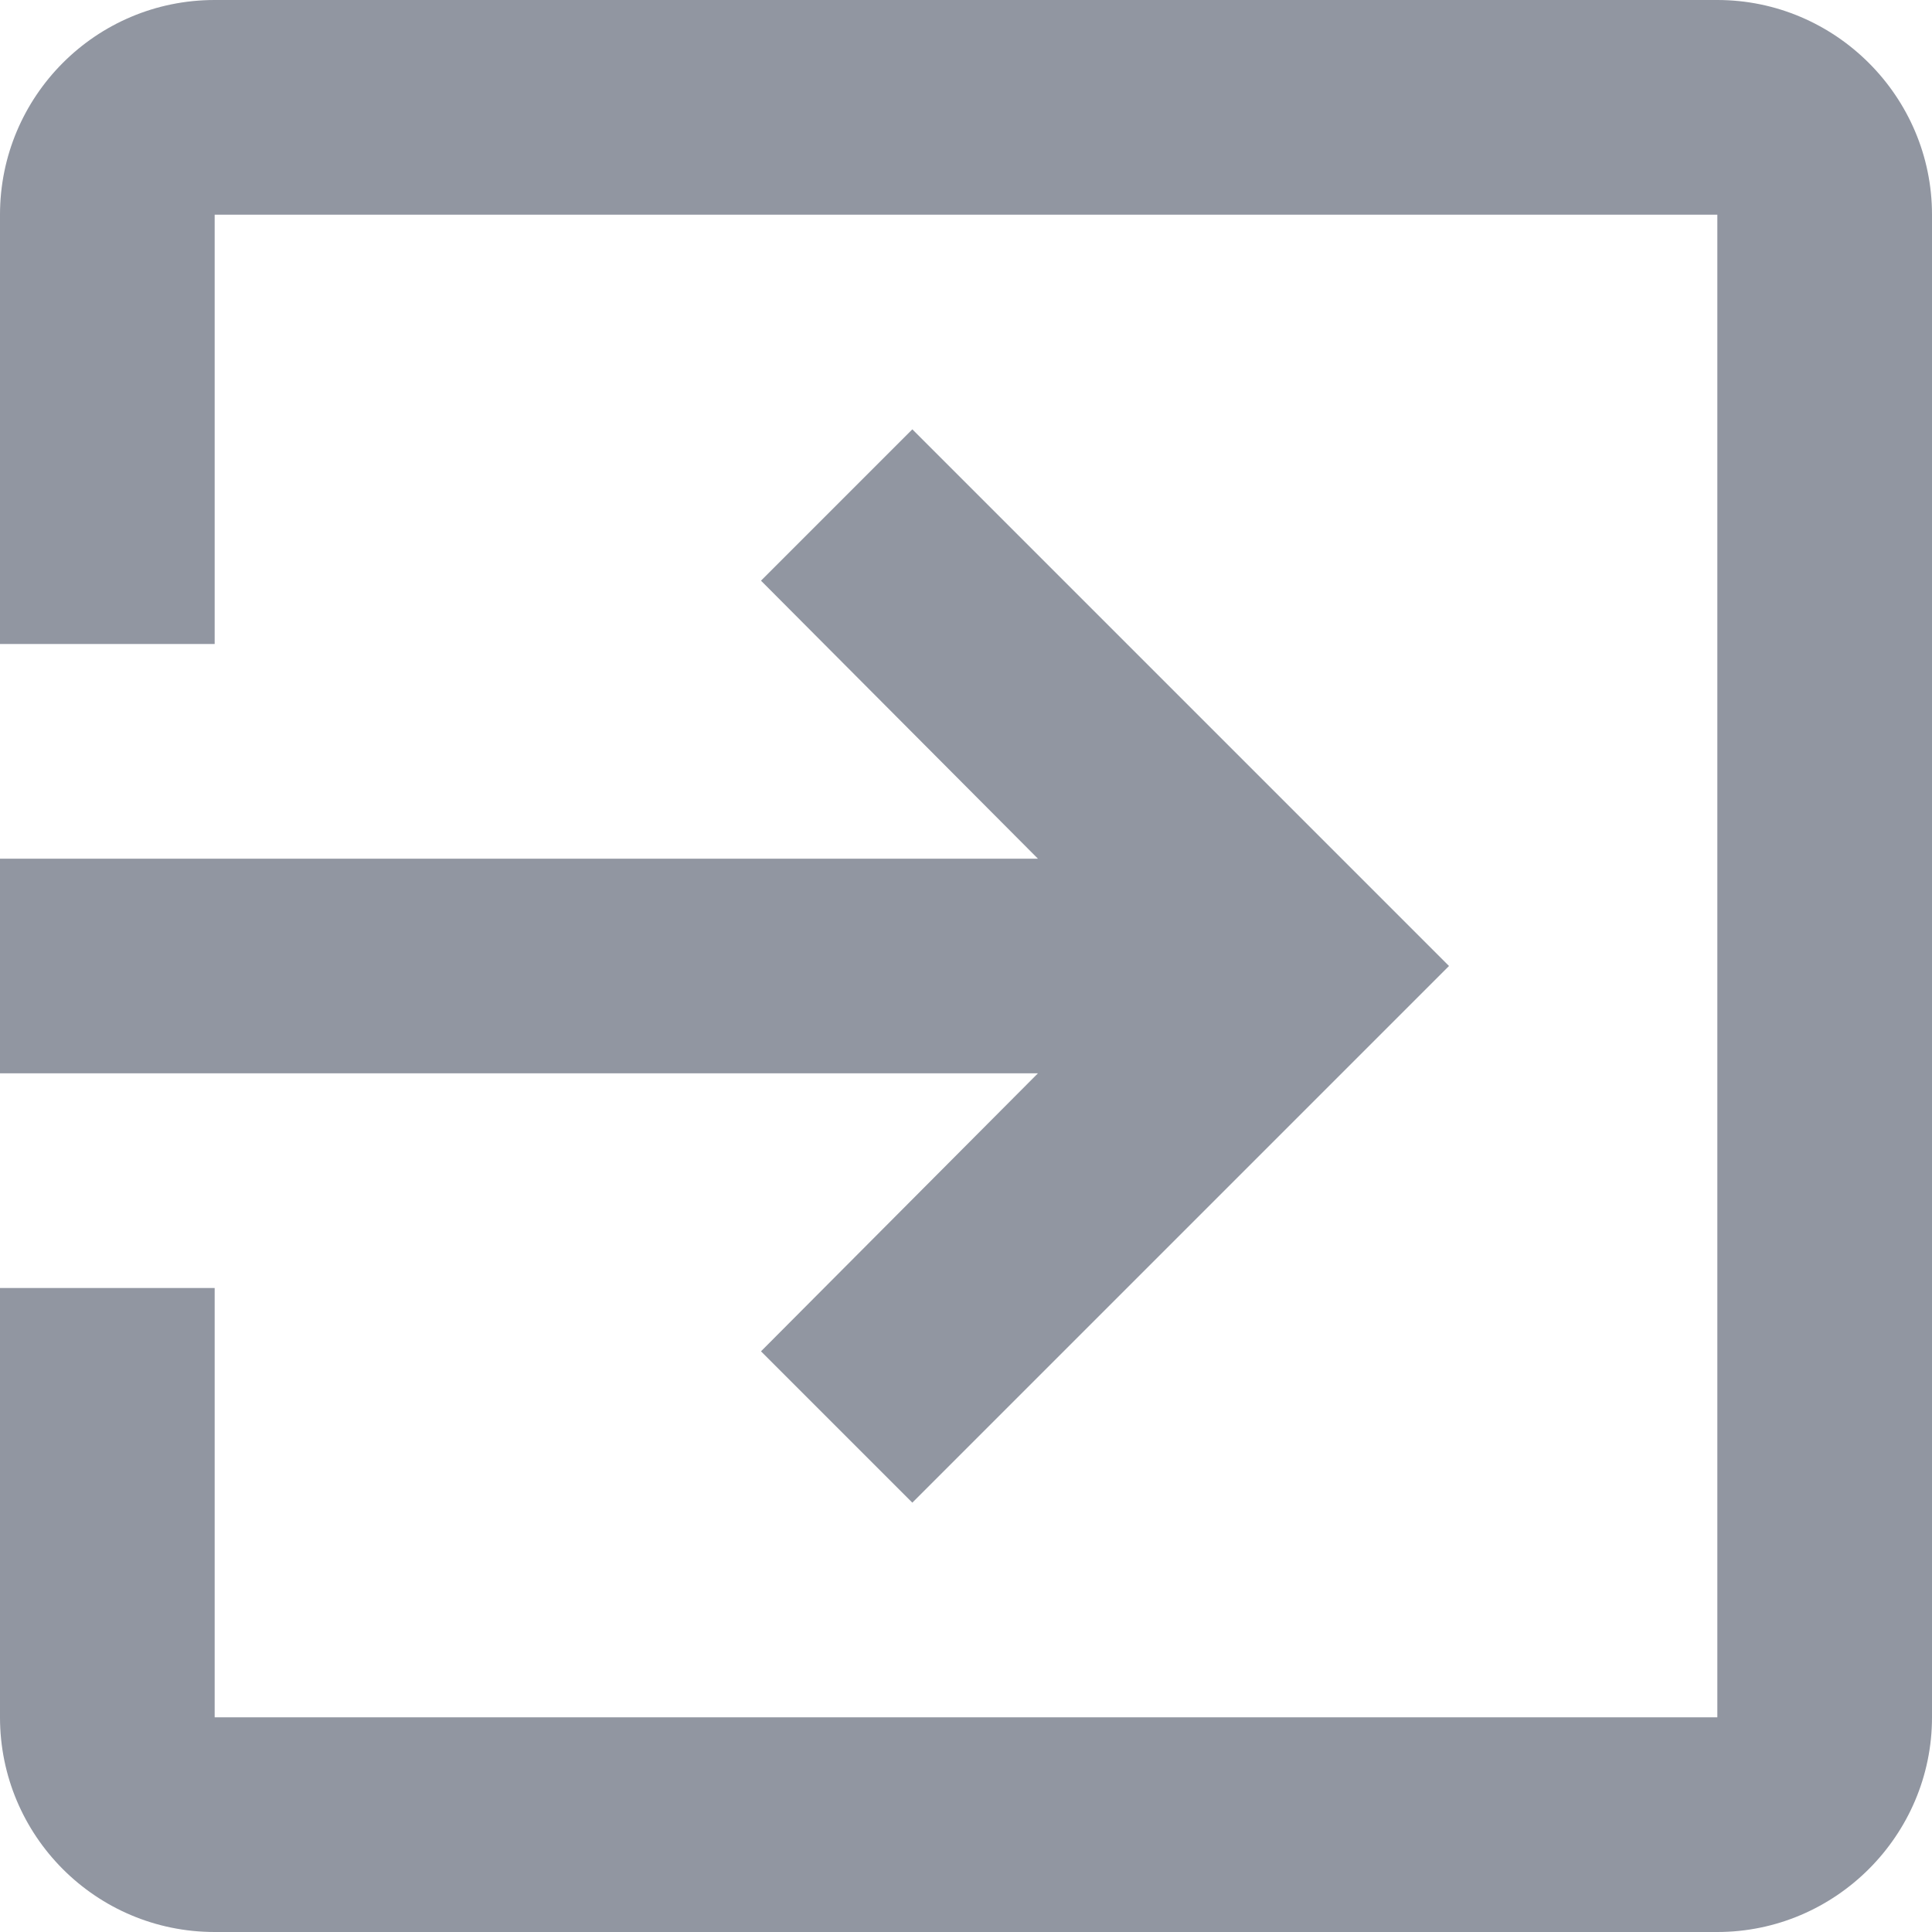
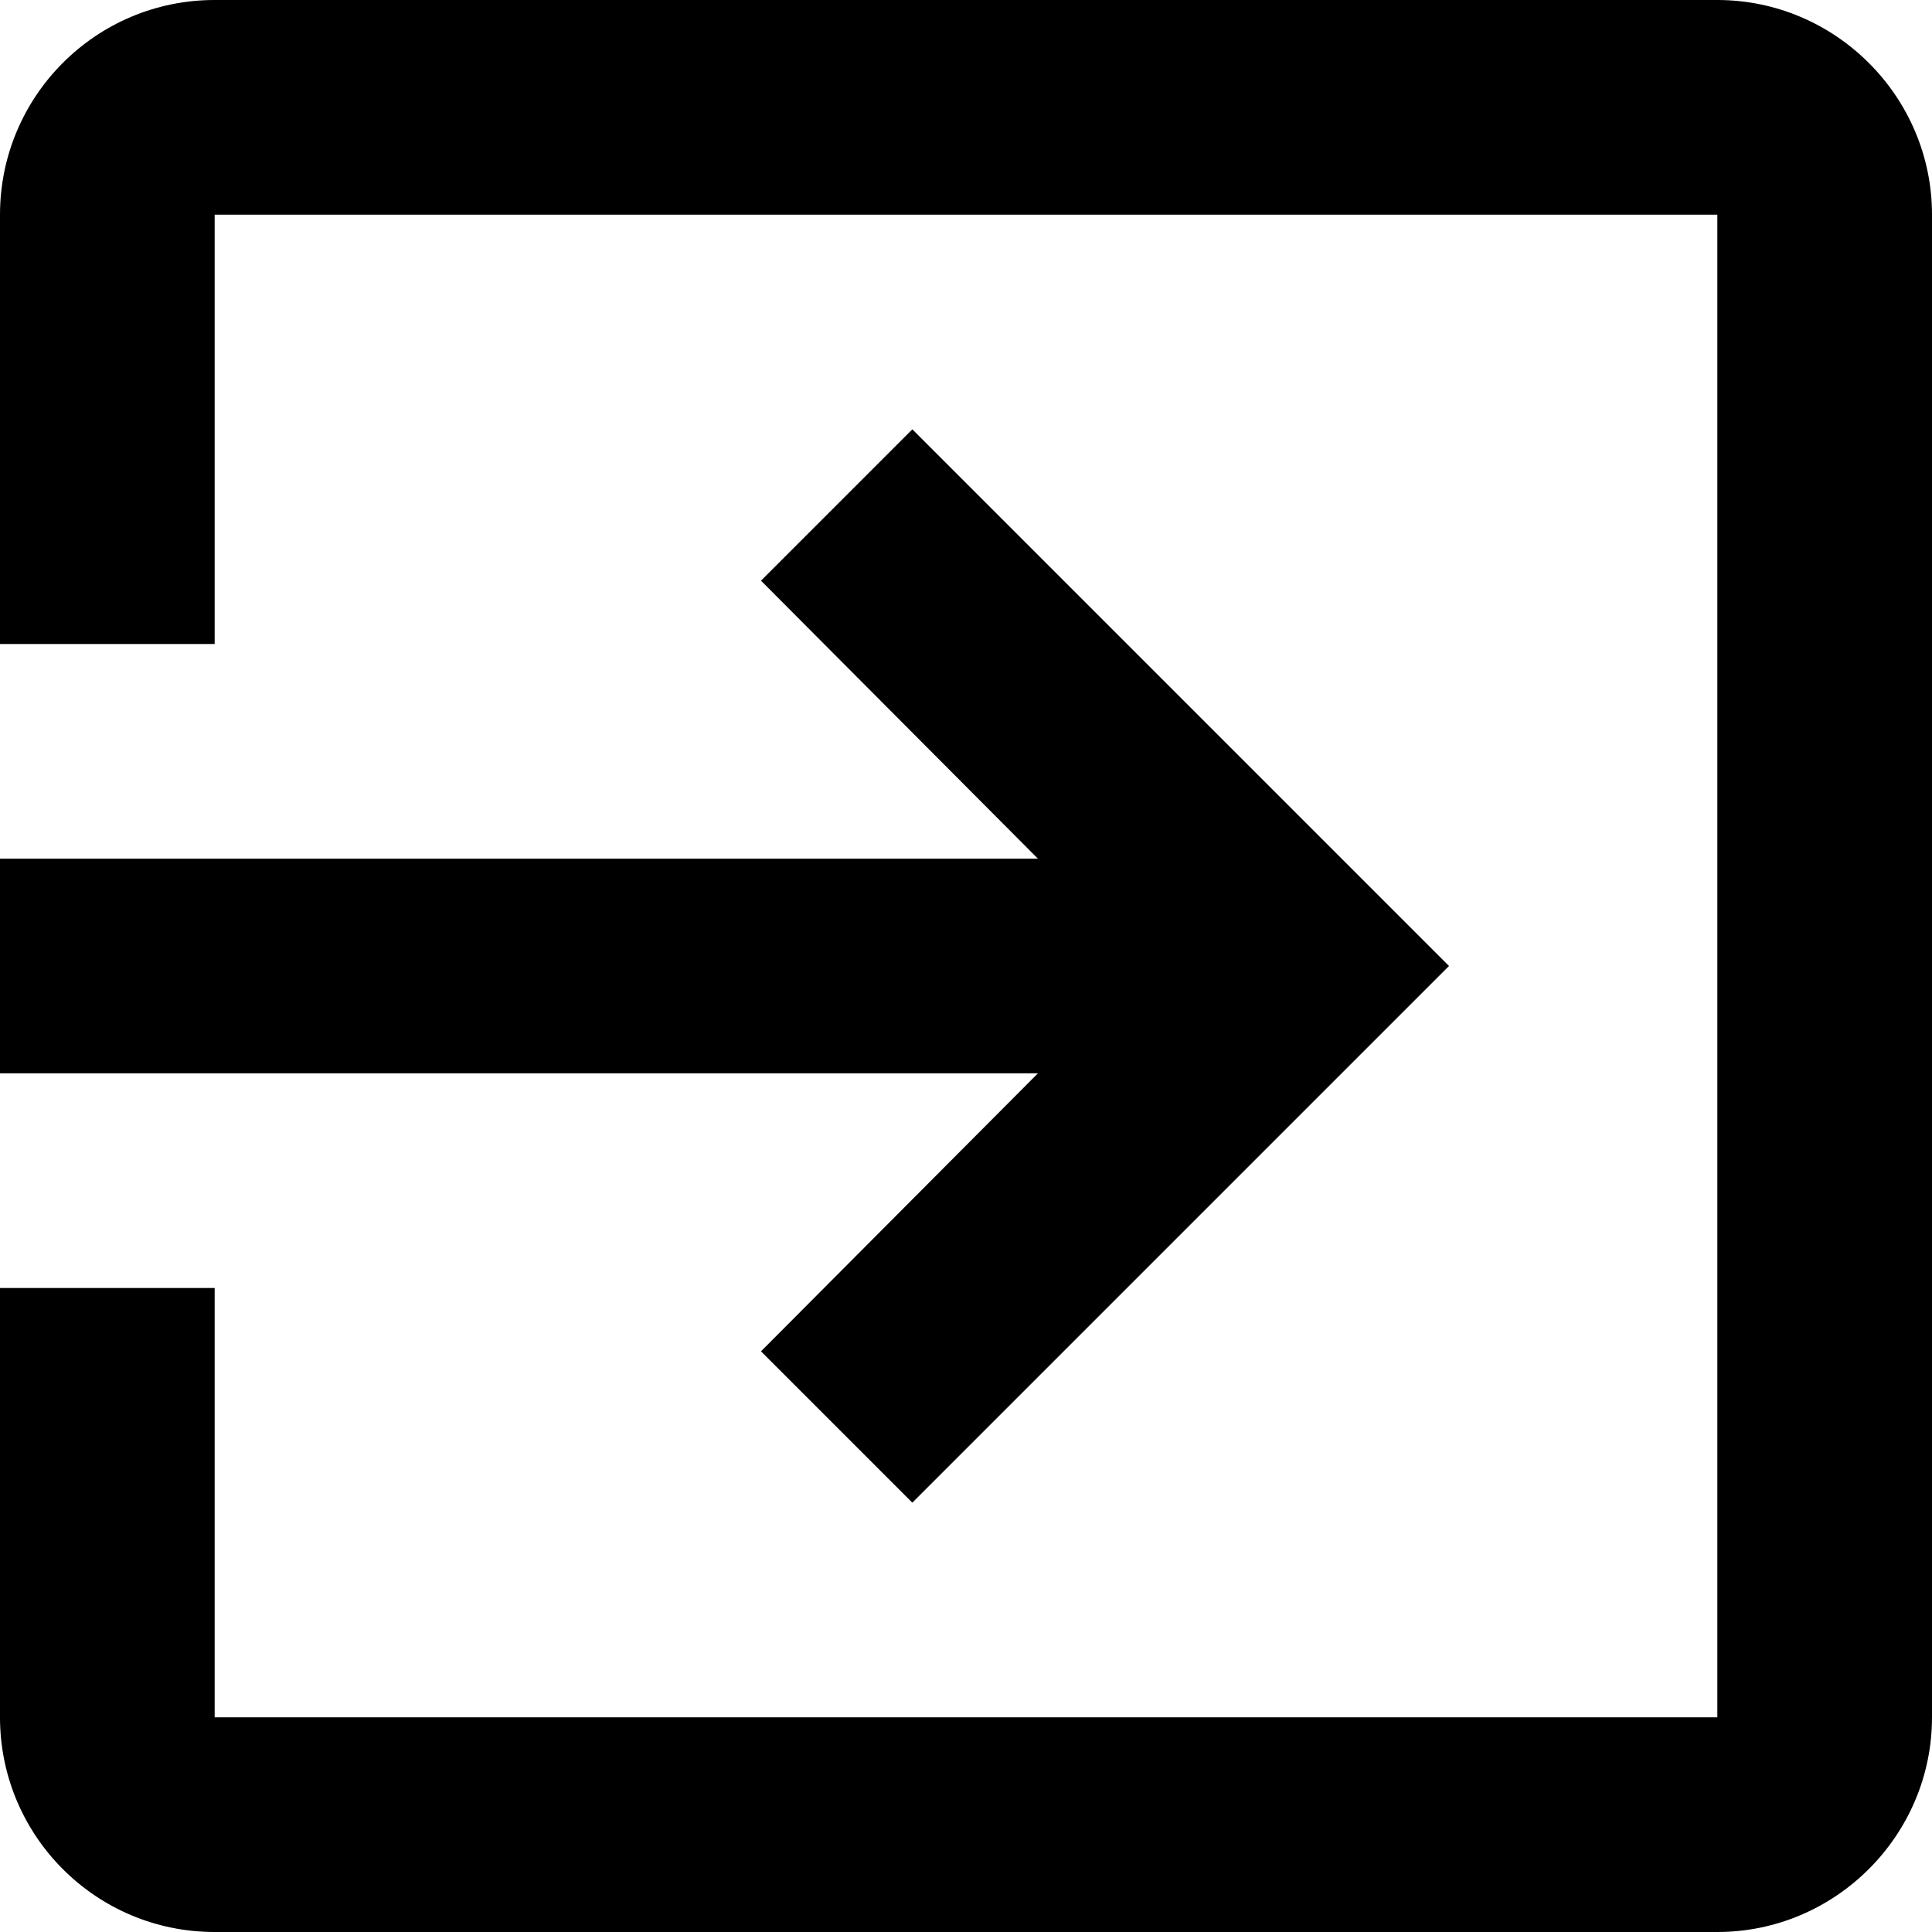
- <svg xmlns="http://www.w3.org/2000/svg" width="18" height="18" viewBox="0 0 18 18" fill="none">
-   <path d="M7.09 12.59L8.5 14L13.5 9L8.5 4L7.09 5.41L9.67 8H0V10H9.67L7.09 12.59ZM16 0H2C0.89 0 0 0.9 0 2V6H2V2H16V16H2V12H0V16C0 17.1 0.89 18 2 18H16C17.1 18 18 17.1 18 16V2C18 0.9 17.1 0 16 0Z" fill="#9196A1" />
+ <svg xmlns="http://www.w3.org/2000/svg" width="18" height="18" viewBox="0 0 18 18">
+   <path d="M7.09 12.59L8.5 14L13.5 9L8.5 4L7.09 5.41L9.67 8H0V10H9.67L7.09 12.59ZM16 0H2C0.89 0 0 0.9 0 2V6H2V2H16V16H2V12H0V16C0 17.1 0.89 18 2 18H16C17.1 18 18 17.1 18 16V2C18 0.9 17.1 0 16 0Z" fill="currentColor" />
</svg>
